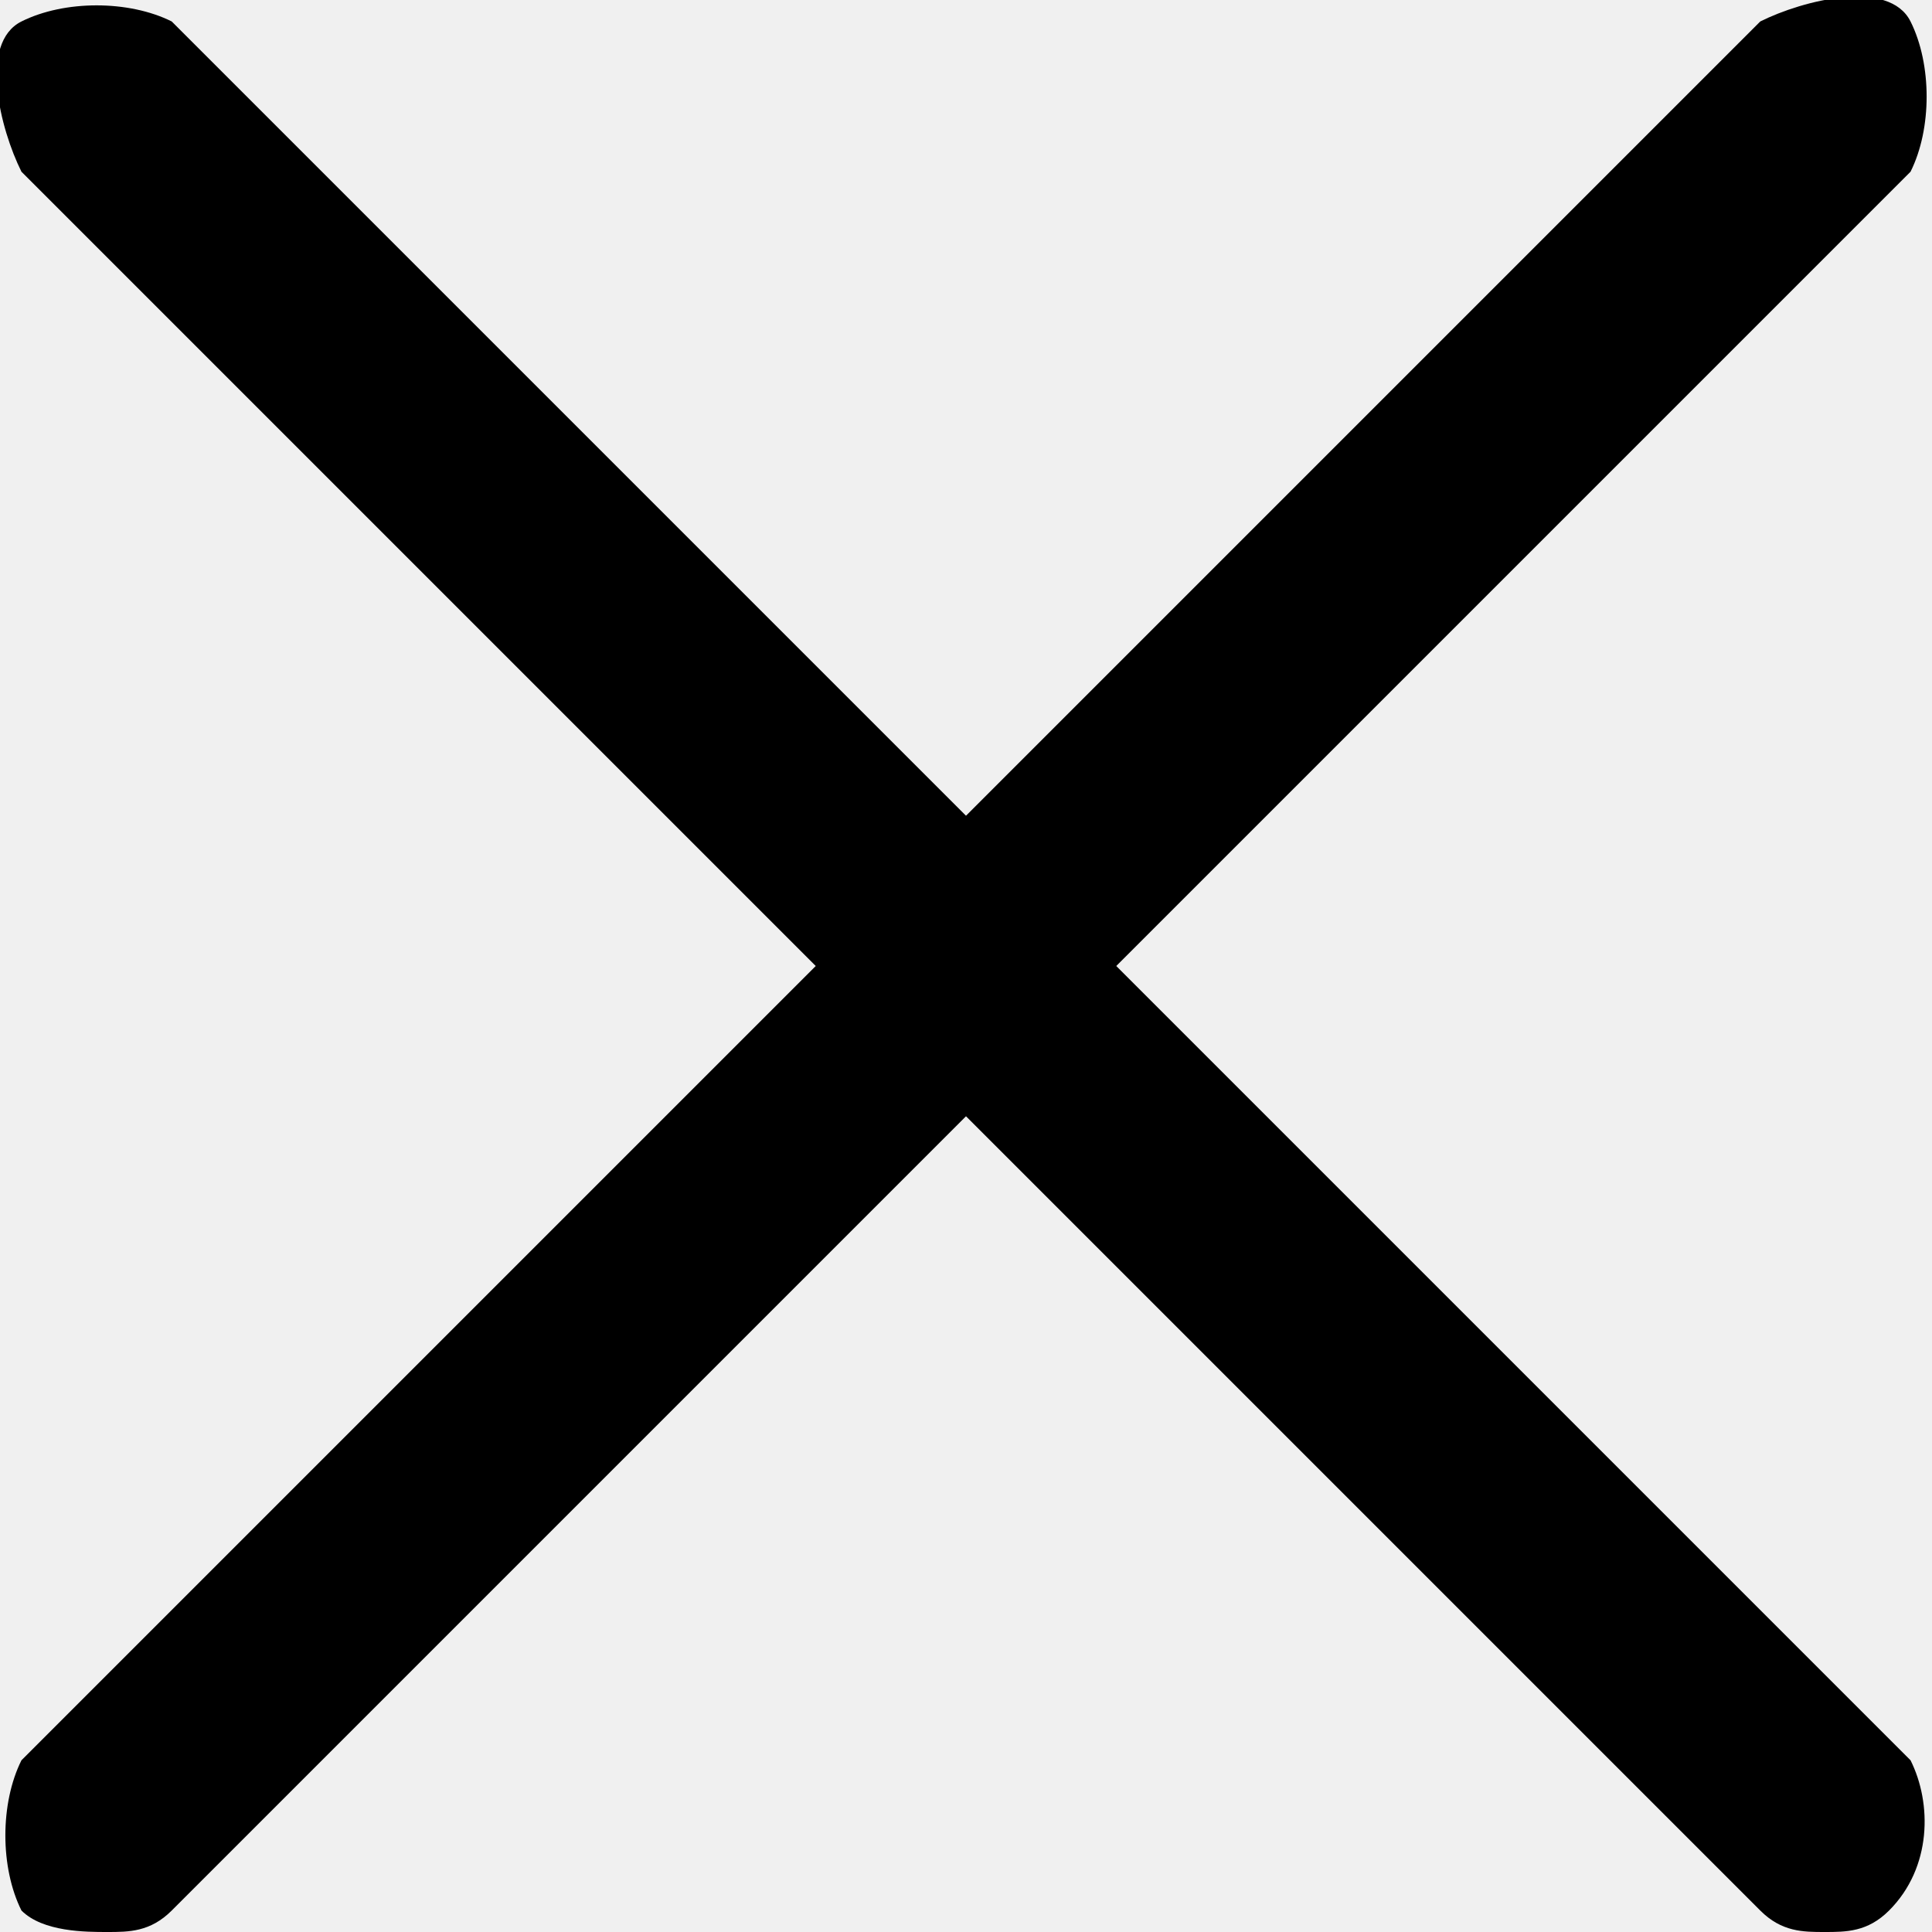
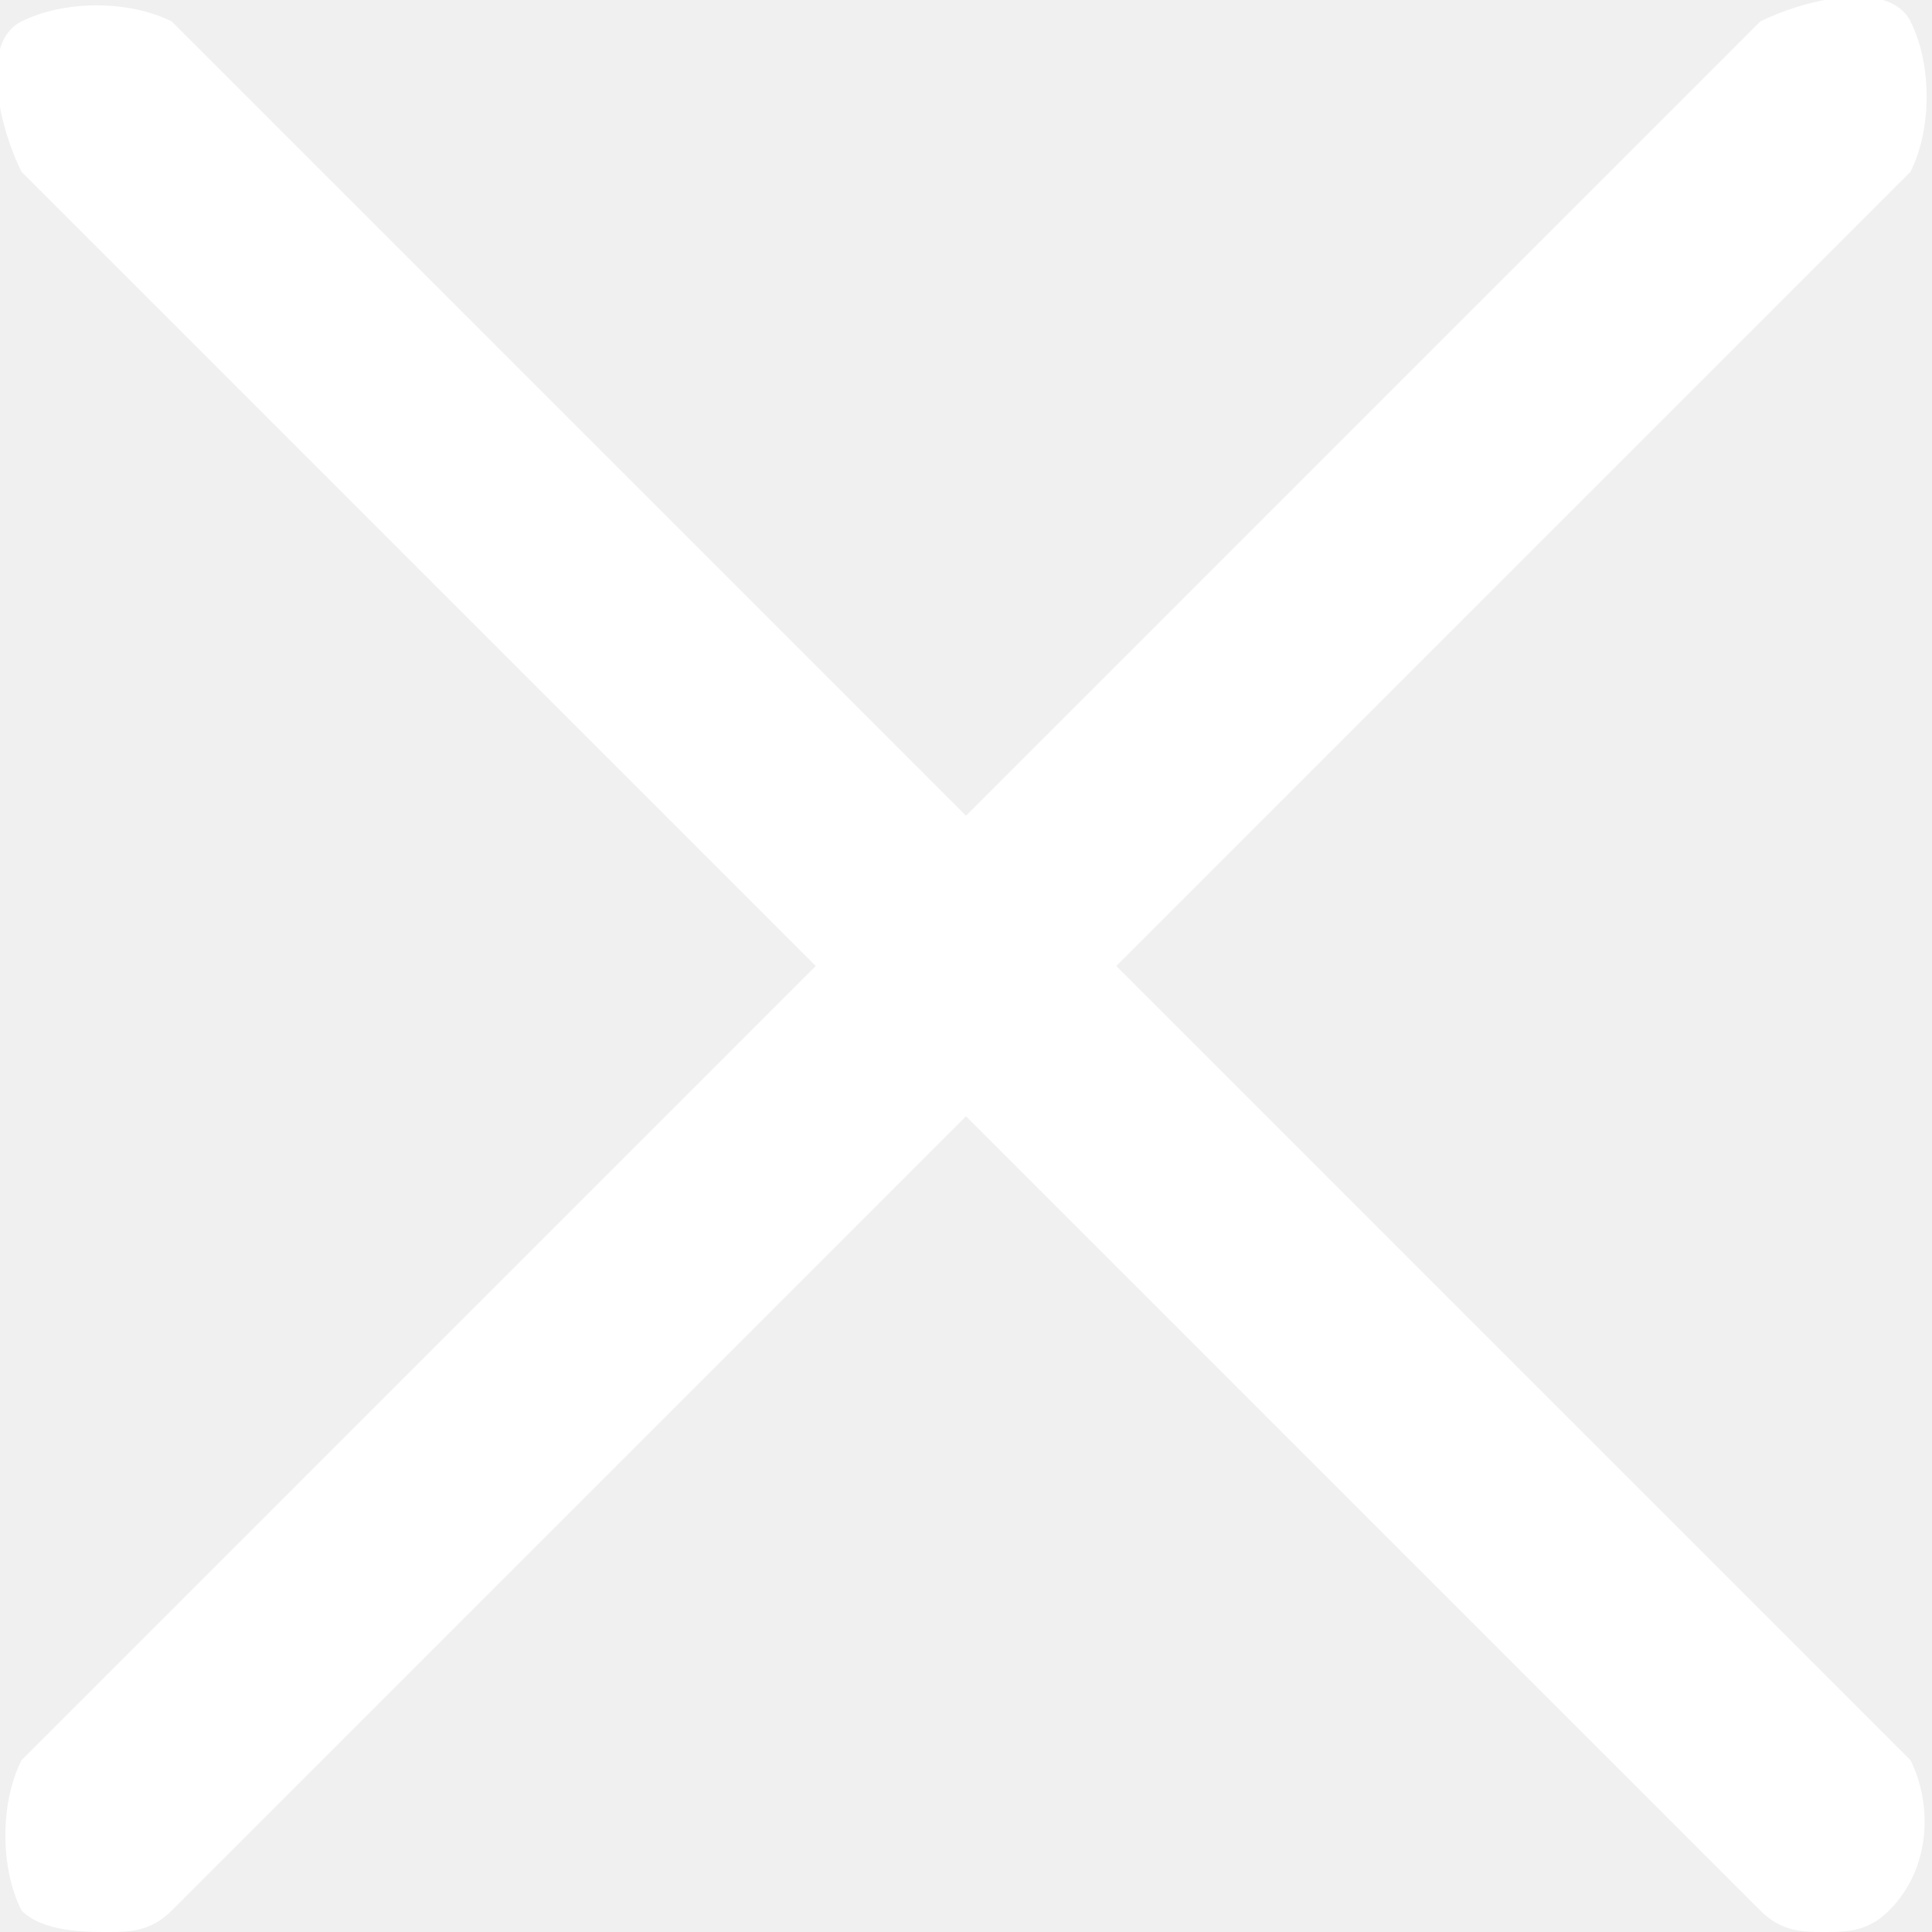
- <svg xmlns="http://www.w3.org/2000/svg" version="1.1" id="Layer_1" x="0px" y="0px" viewBox="0 0 9 9" style="enable-background:new 0 0 9 9;" xml:space="preserve">
+ <svg xmlns="http://www.w3.org/2000/svg" version="1.1" id="Layer_1" x="0px" y="0px" viewBox="0 0 9 9" style="enable-background:new 0 0 9 9; fill: #ffffff;" xml:space="preserve">
  <path d="M5.2,4.5l3.7-3.7C9,0.6,9,0.3,8.9,0.1S8.4,0,8.2,0.1L4.5,3.8L0.8,0.1C0.6,0,0.3,0,0.1,0.1S0,0.6,0.1,0.8l3.7,3.7L0.1,8.2   C0,8.4,0,8.7,0.1,8.9C0.2,9,0.4,9,0.5,9s0.2,0,0.3-0.1l3.7-3.7l3.7,3.7C8.3,9,8.4,9,8.5,9s0.2,0,0.3-0.1C9,8.7,9,8.4,8.9,8.2   L5.2,4.5z" />
</svg>
